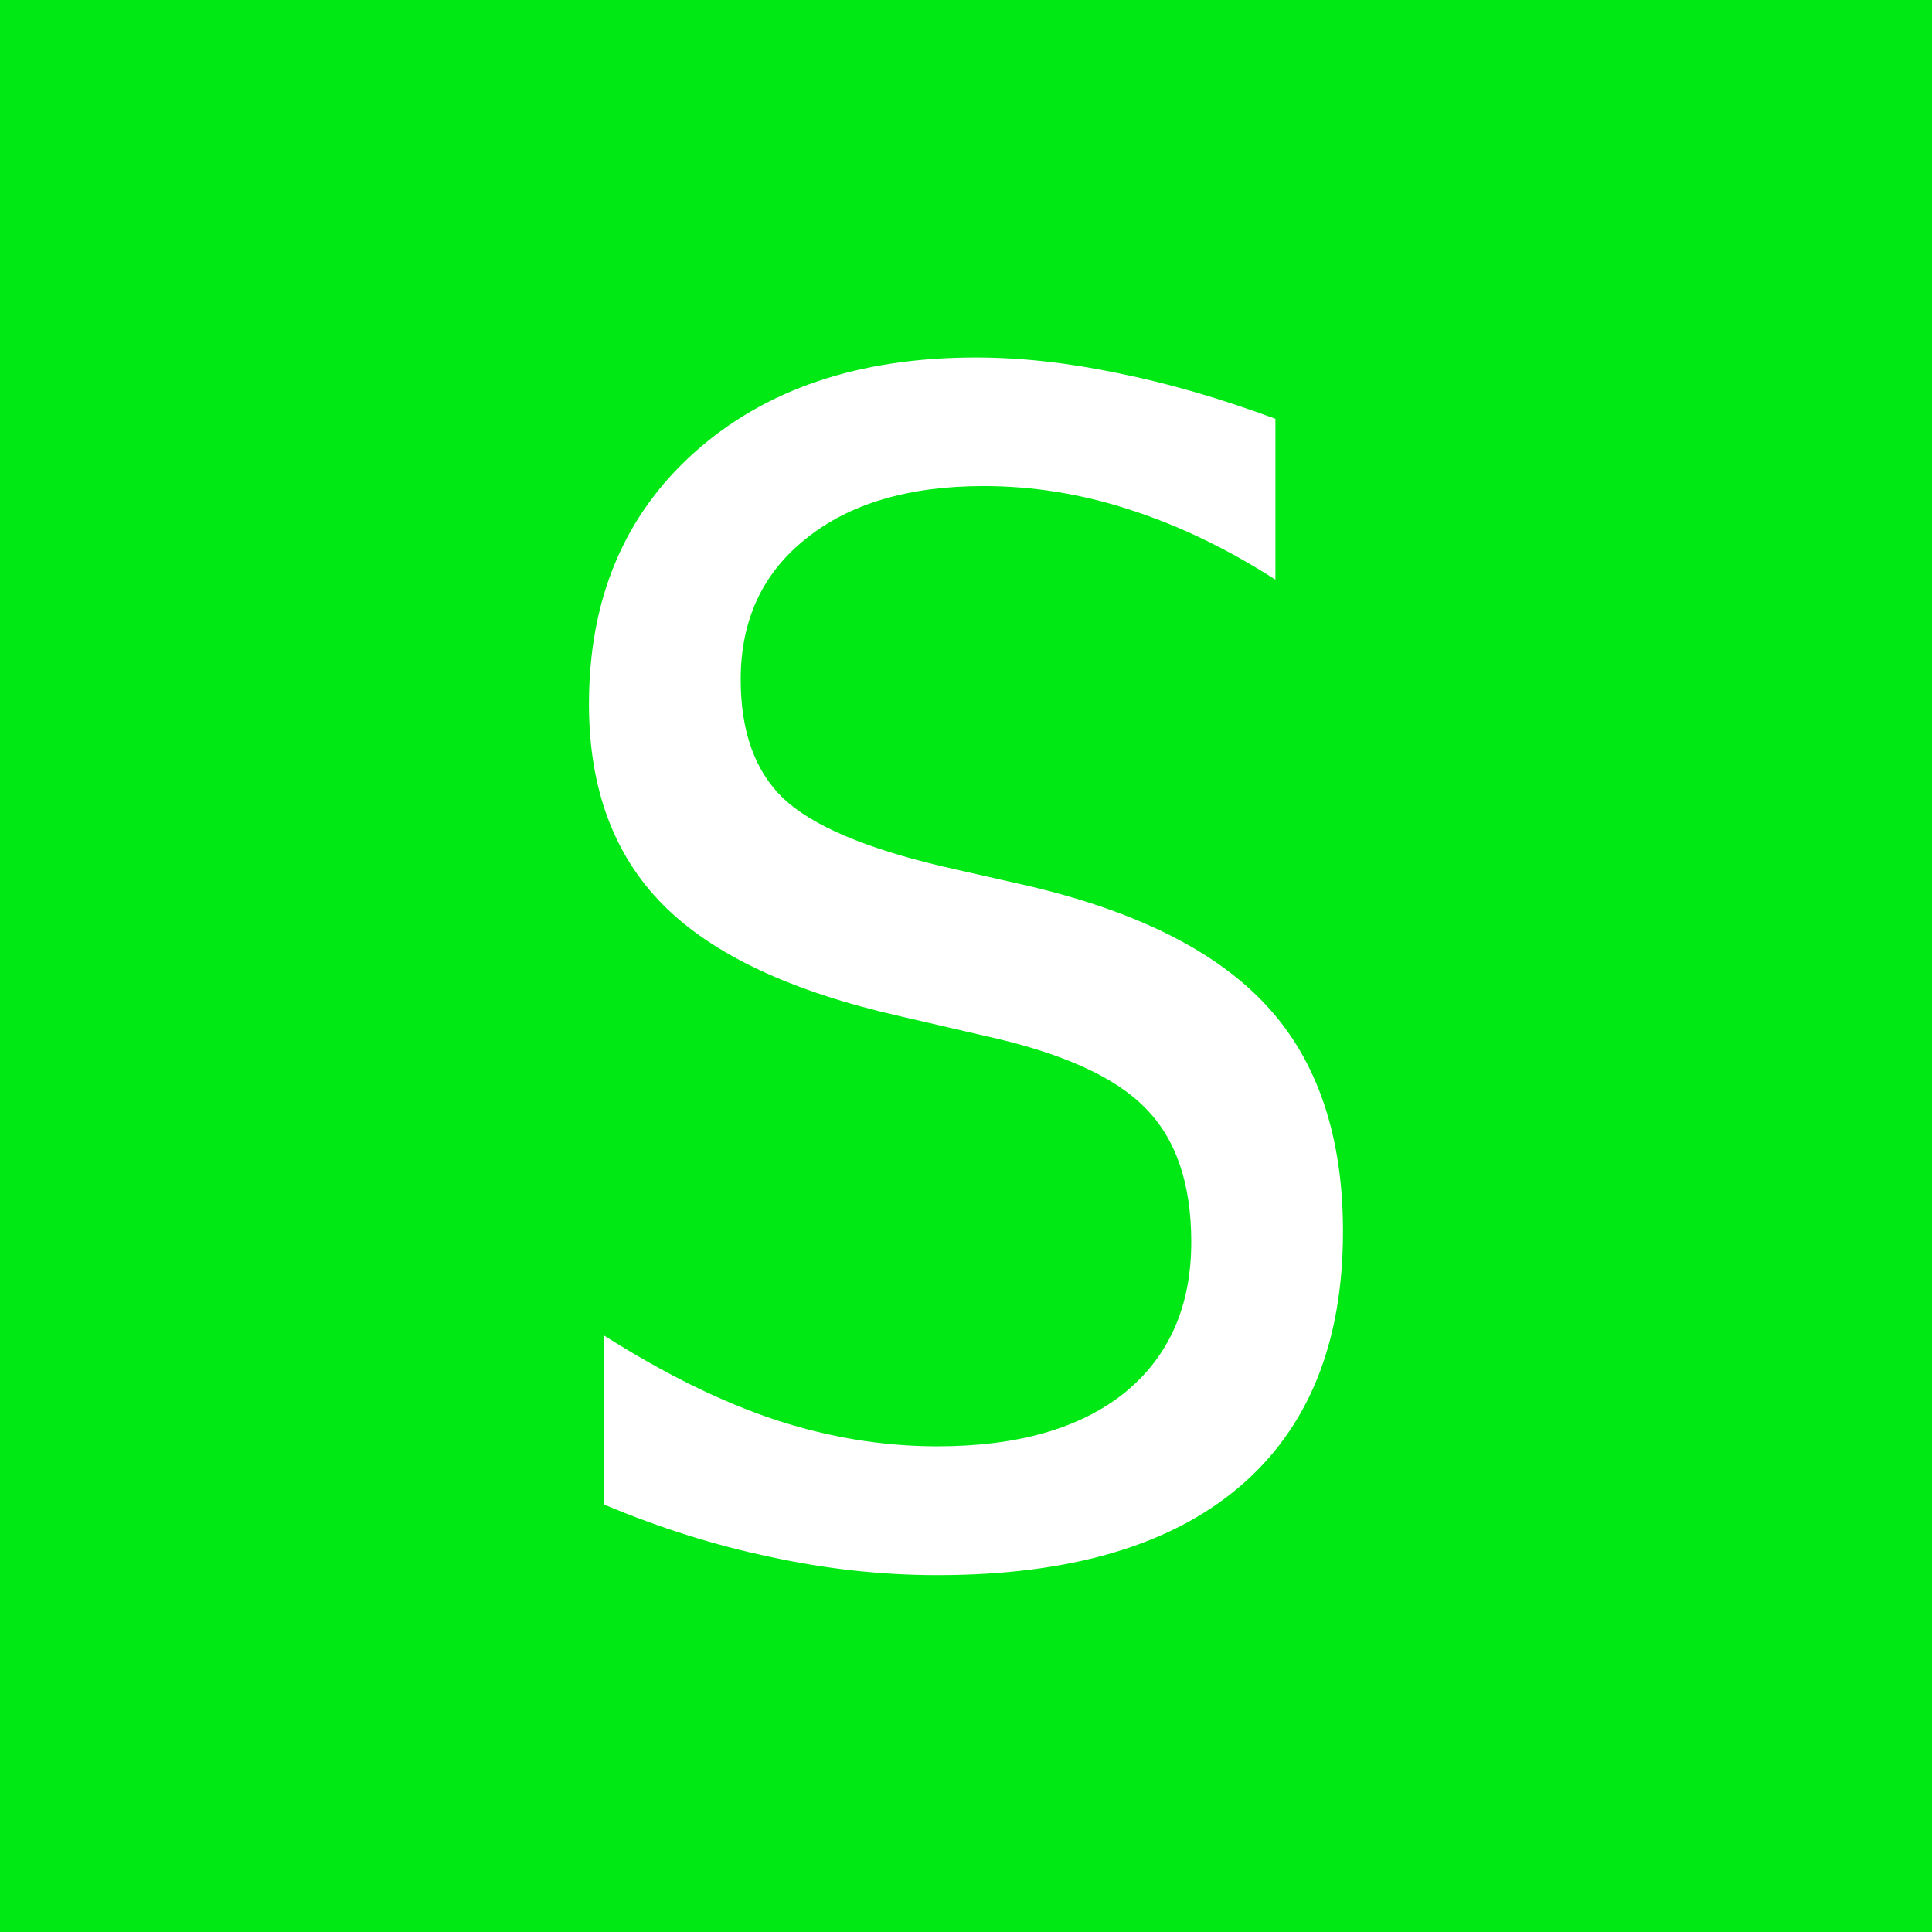
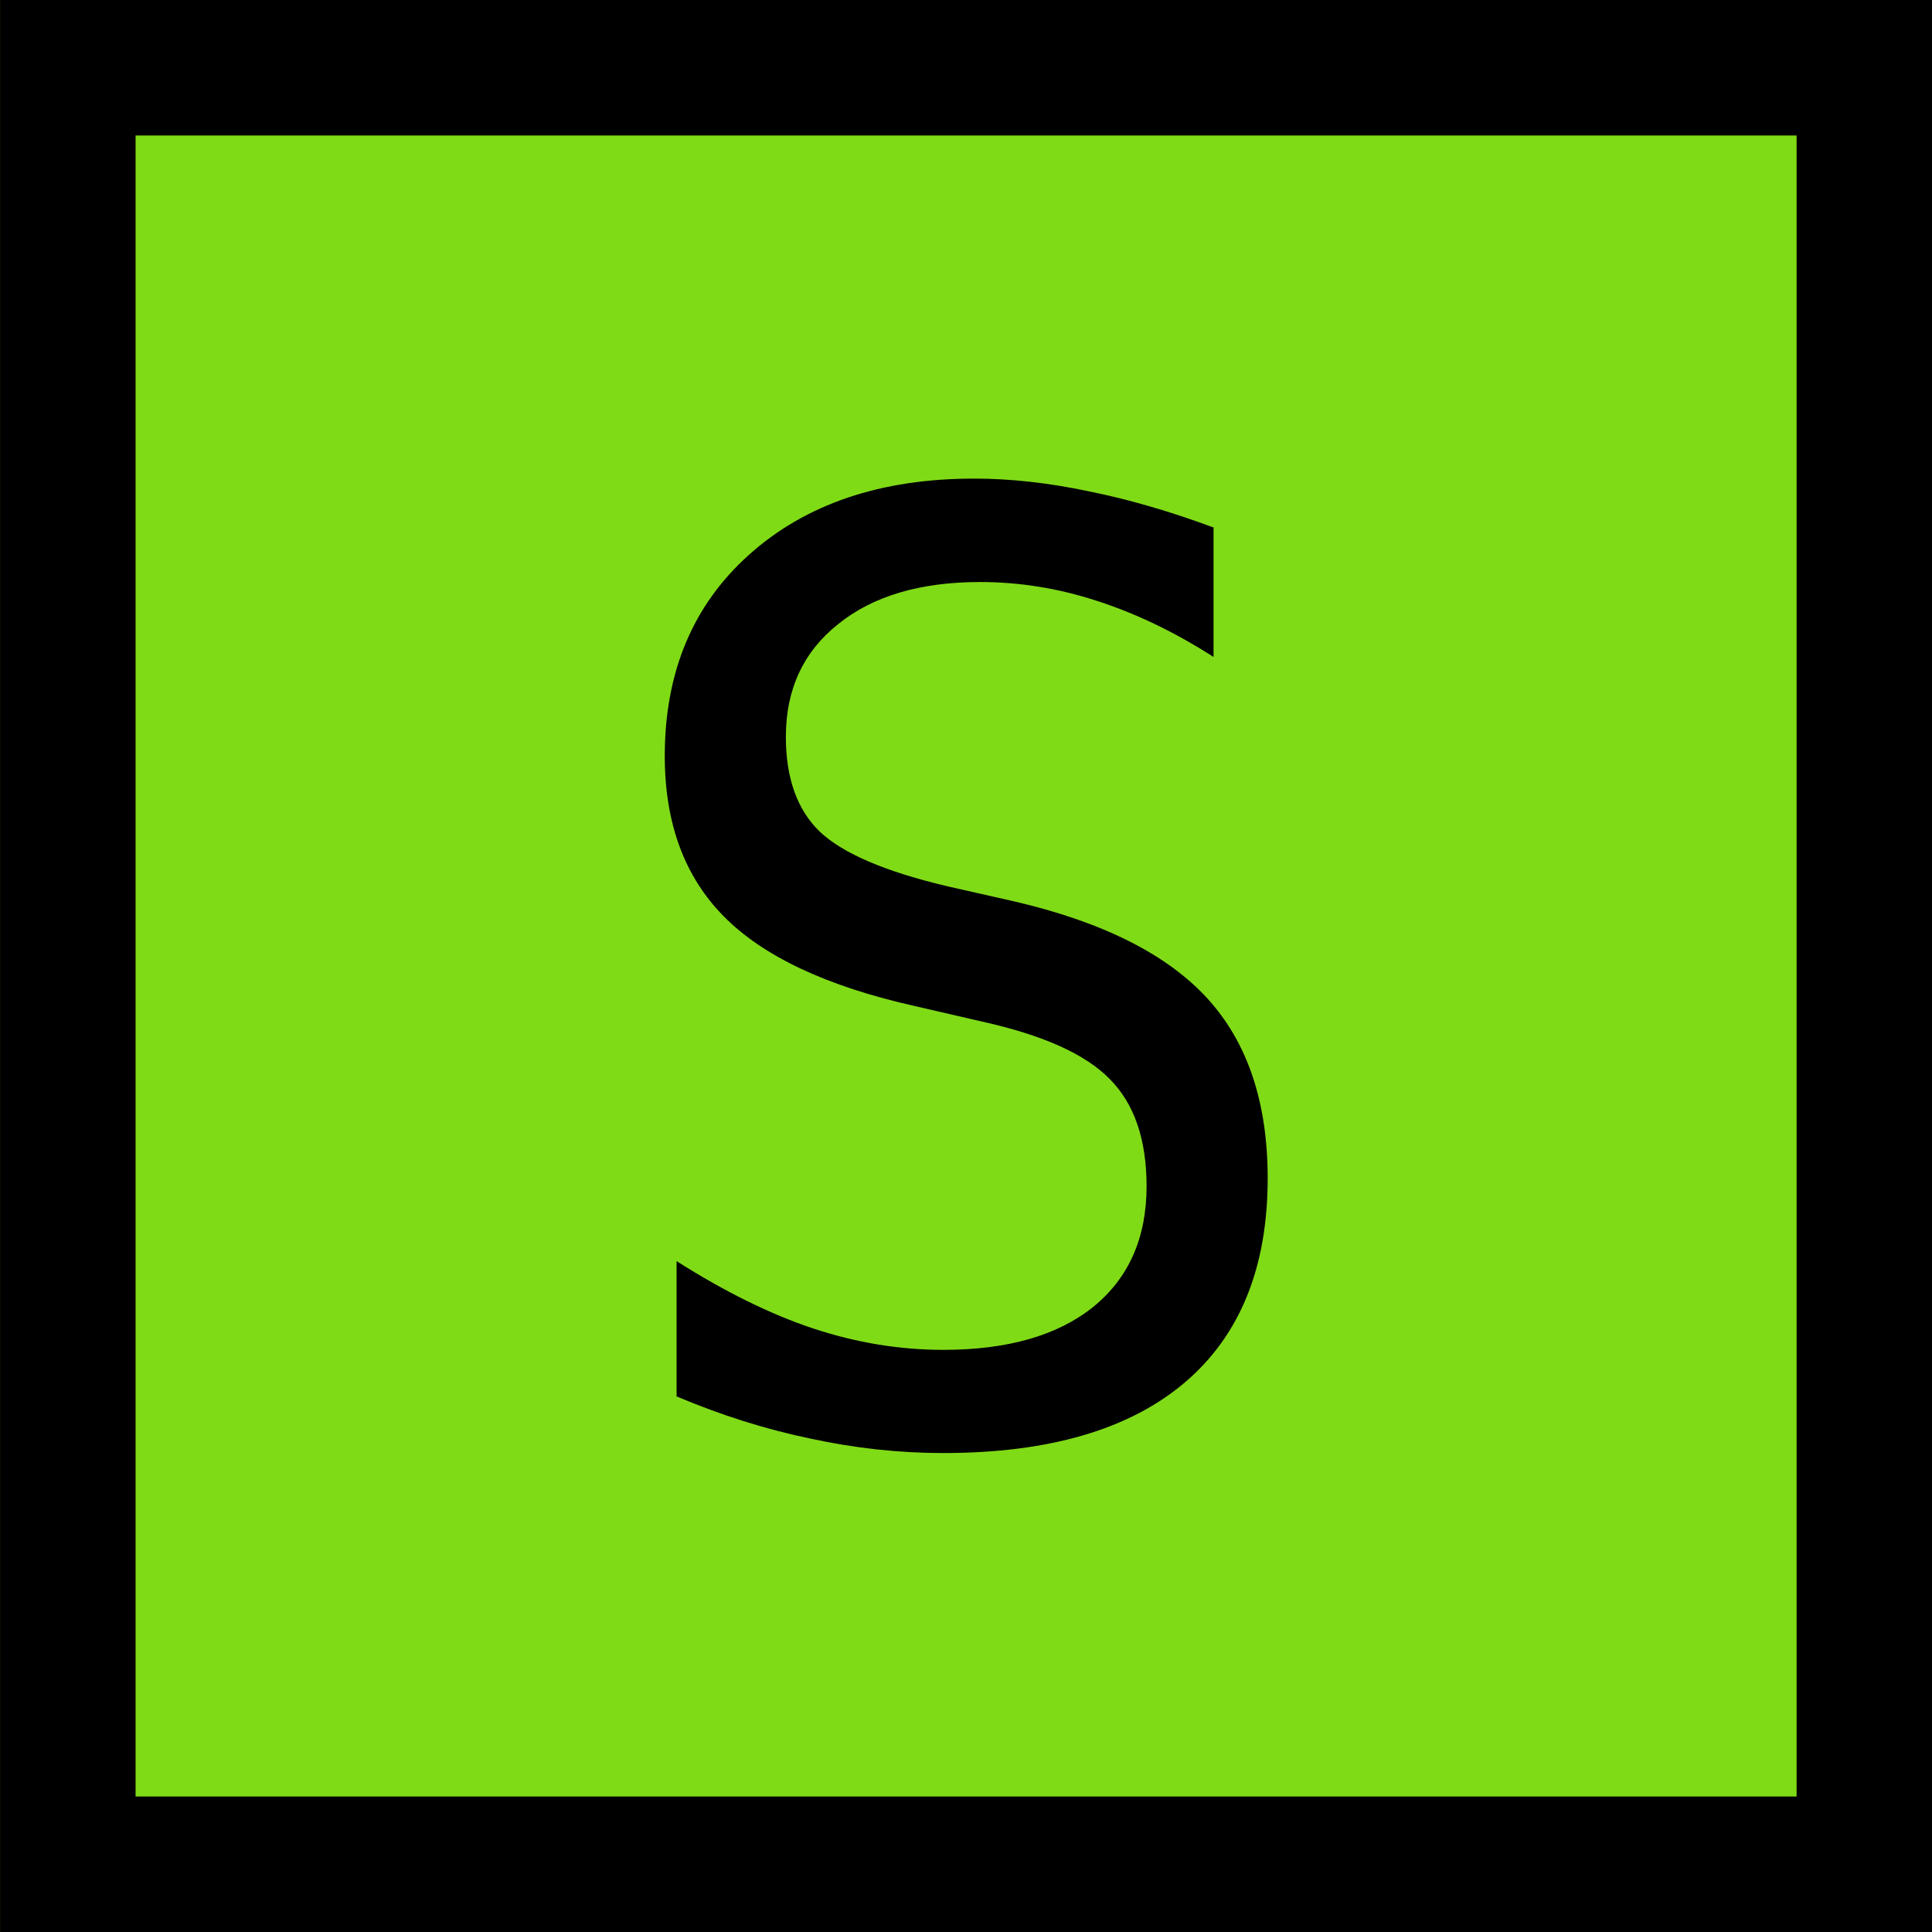
<svg xmlns="http://www.w3.org/2000/svg" width="16" height="16" viewBox="0 0 4.233 4.233" version="1.1" id="svg12484">
  <defs id="defs12478" />
  <g id="layer1" transform="translate(-87.43441,-107.8137)">
    <g transform="matrix(0.2727061,0,0,-0.2727061,12.5032,432.8505)" id="g12430" style="stroke-width:1.294">
-       <path transform="scale(1,-1)" style="opacity:1;fill:#00e914;fill-opacity:1;fill-rule:nonzero;stroke:#ff0202;stroke-width:0;stroke-linecap:square;stroke-linejoin:round;stroke-miterlimit:0;stroke-dasharray:none;stroke-dashoffset:0;stroke-opacity:1" d="m 274.769,-1191.895 h 15.523 v 15.523 h -15.523 z" id="rect4528" />
-       <g aria-label="M" transform="scale(1,-1)" style="font-style:normal;font-variant:normal;font-weight:normal;font-stretch:normal;font-size:15.523px;line-height:125%;font-family:'DejaVu Sans Mono';-inkscape-font-specification:'DejaVu Sans Mono, Normal';font-variant-ligatures:normal;font-variant-caps:normal;font-variant-numeric:normal;font-feature-settings:normal;text-align:start;letter-spacing:0px;word-spacing:0px;writing-mode:lr-tb;text-anchor:start;fill:#000000;fill-opacity:1;stroke:none;stroke-width:0.97px;stroke-linecap:butt;stroke-linejoin:miter;stroke-opacity:1" id="text4532">
-         <g aria-label="S" style="font-style:normal;font-variant:normal;font-weight:normal;font-stretch:normal;font-size:12.936px;line-height:125%;font-family:'DejaVu Sans Mono';-inkscape-font-specification:'DejaVu Sans Mono, Normal';font-variant-ligatures:normal;font-variant-caps:normal;font-variant-numeric:normal;font-feature-settings:normal;text-align:start;letter-spacing:0px;word-spacing:0px;writing-mode:lr-tb;text-anchor:start;fill:#ffffff;fill-opacity:1;stroke:none;stroke-width:0.97px;stroke-linecap:butt;stroke-linejoin:miter;stroke-opacity:1" id="text819">
-           <path d="m 285.016,-1188.532 v 1.295 q -0.581,-0.373 -1.169,-0.562 -0.581,-0.19 -1.175,-0.19 -0.903,0 -1.428,0.423 -0.524,0.417 -0.524,1.131 0,0.625 0.341,0.954 0.347,0.329 1.289,0.55 l 0.67,0.152 q 1.326,0.309 1.933,0.973 0.606,0.663 0.606,1.806 0,1.345 -0.834,2.053 -0.834,0.708 -2.426,0.708 -0.663,0 -1.333,-0.145 -0.67,-0.139 -1.345,-0.423 v -1.358 q 0.726,0.461 1.371,0.676 0.651,0.215 1.308,0.215 0.966,0 1.503,-0.429 0.537,-0.436 0.537,-1.213 0,-0.708 -0.373,-1.08 -0.366,-0.373 -1.282,-0.575 l -0.682,-0.158 q -1.314,-0.297 -1.908,-0.897 -0.594,-0.6 -0.594,-1.611 0,-1.263 0.846,-2.021 0.853,-0.764 2.261,-0.764 0.543,0 1.143,0.126 0.6,0.12 1.263,0.366 z" style="font-style:normal;font-variant:normal;font-weight:normal;font-stretch:normal;font-size:12.936px;font-family:'DejaVu Sans Mono';-inkscape-font-specification:'DejaVu Sans Mono, Normal';font-variant-ligatures:normal;font-variant-caps:normal;font-variant-numeric:normal;font-feature-settings:normal;text-align:start;writing-mode:lr-tb;text-anchor:start;fill:#ffffff;fill-opacity:1;stroke-width:0.97px" id="path821" />
-         </g>
+       <path transform="scale(1,-1)" style="opacity:1;fill:#80db17;fill-opacity:1;fill-rule:nonzero;stroke:#ff0202;stroke-width:0;stroke-linecap:square;stroke-linejoin:round;stroke-miterlimit:0;stroke-dasharray:none;stroke-dashoffset:0;stroke-opacity:1" d="m 274.769,-1191.895 h 15.523 v 15.523 h -15.523 z" id="rect4528" />
+       <path transform="scale(1,-1)" style="opacity:1;fill:none;fill-opacity:1;fill-rule:nonzero;stroke:#000000;stroke-width:1.089;stroke-linecap:square;stroke-linejoin:miter;stroke-miterlimit:6.1;stroke-dasharray:none;stroke-dashoffset:0;stroke-opacity:1" d="m 275.314,-1191.35 h 14.434 v 14.434 h -14.434 z" id="rect819" />
+       <g aria-label="S" transform="scale(1,-1)" style="font-style:normal;font-variant:normal;font-weight:normal;font-stretch:normal;font-size:10.349px;line-height:125%;font-family:'DejaVu Sans Mono';-inkscape-font-specification:'DejaVu Sans Mono, Normal';font-variant-ligatures:normal;font-variant-caps:normal;font-variant-numeric:normal;font-feature-settings:normal;text-align:start;letter-spacing:0px;word-spacing:0px;writing-mode:lr-tb;text-anchor:start;fill:#000000;fill-opacity:1;stroke:none;stroke-width:0.97px;stroke-linecap:butt;stroke-linejoin:miter;stroke-opacity:1" id="text853">
+         <path d="m 284.519,-1187.652 v 1.036 q -0.465,-0.298 -0.935,-0.45 -0.465,-0.152 -0.94,-0.152 -0.723,0 -1.142,0.339 -0.419,0.334 -0.419,0.904 0,0.5 0.273,0.763 0.278,0.263 1.031,0.44 l 0.536,0.121 q 1.061,0.248 1.546,0.778 0.485,0.531 0.485,1.445 0,1.076 -0.667,1.642 -0.667,0.566 -1.94,0.566 -0.531,0 -1.066,-0.116 -0.536,-0.111 -1.076,-0.339 v -1.087 q 0.581,0.369 1.097,0.541 0.52,0.172 1.046,0.172 0.773,0 1.203,-0.344 0.43,-0.349 0.43,-0.97 0,-0.566 -0.298,-0.864 -0.293,-0.298 -1.026,-0.46 l -0.546,-0.126 q -1.051,-0.237 -1.526,-0.718 -0.475,-0.48 -0.475,-1.289 0,-1.011 0.677,-1.617 0.682,-0.612 1.809,-0.612 0.435,0 0.915,0.101 0.48,0.096 1.011,0.293 z" style="stroke-width:0.97px" id="path855" />
      </g>
    </g>
  </g>
</svg>
